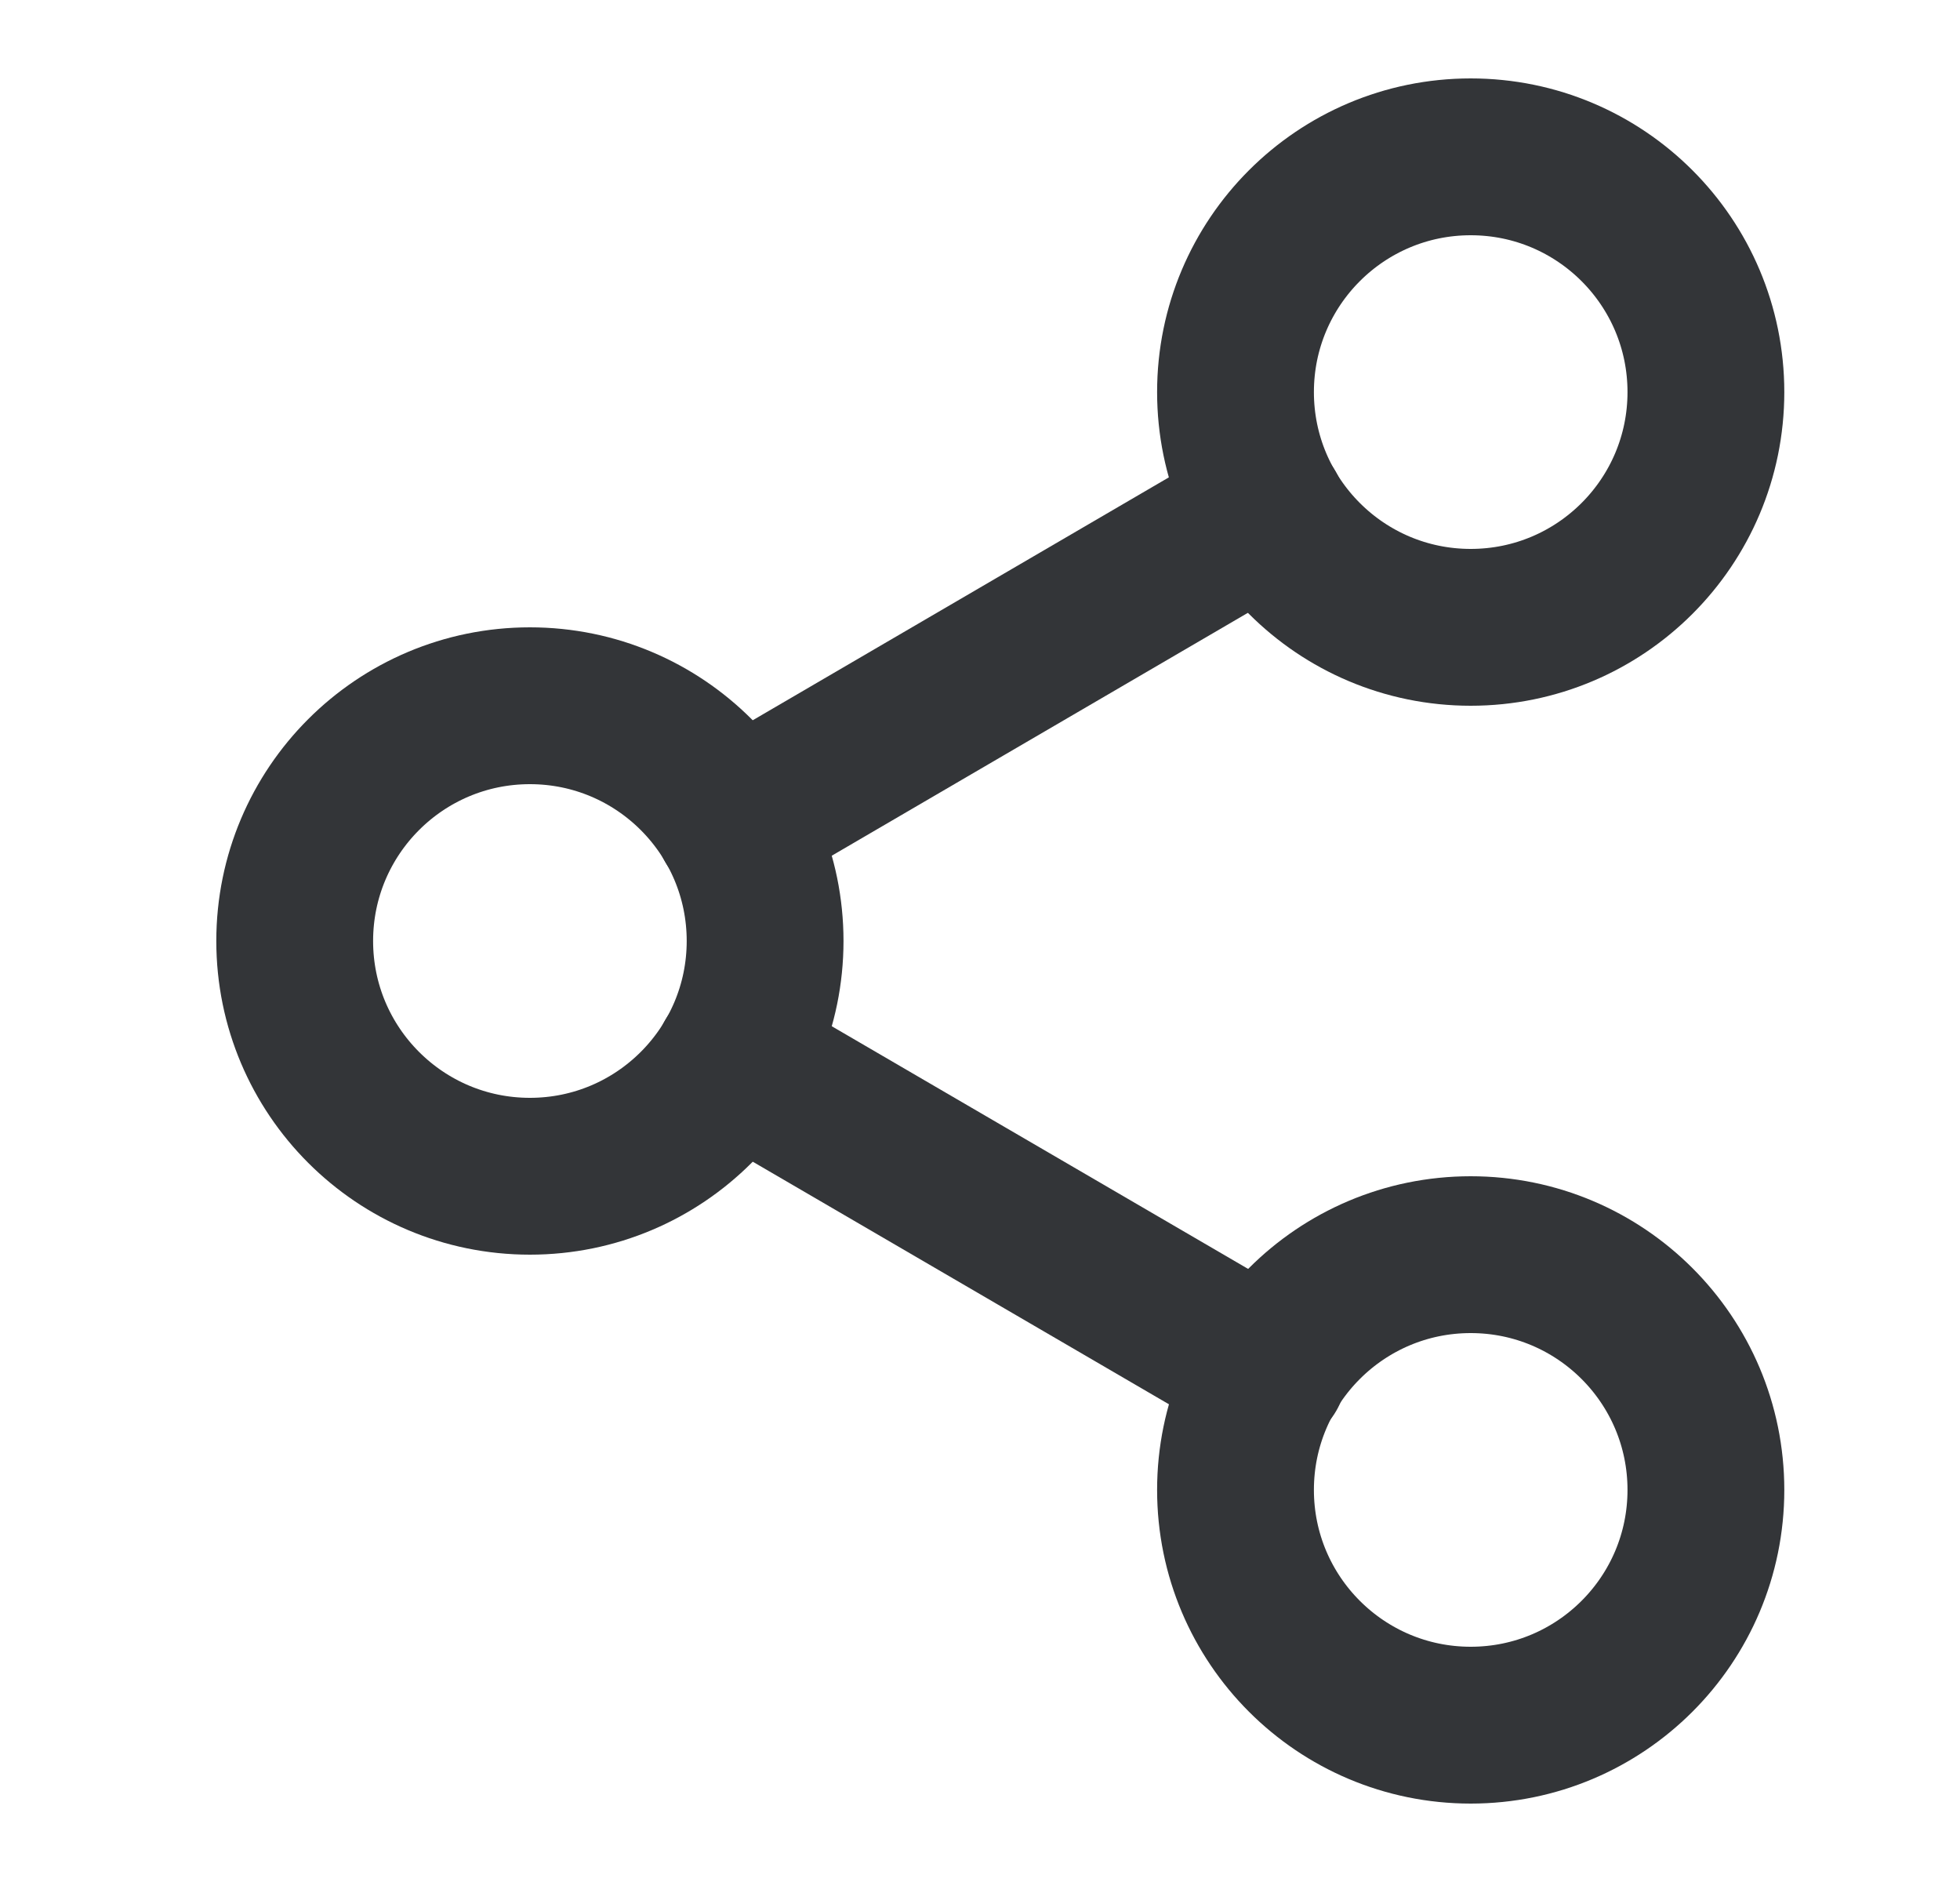
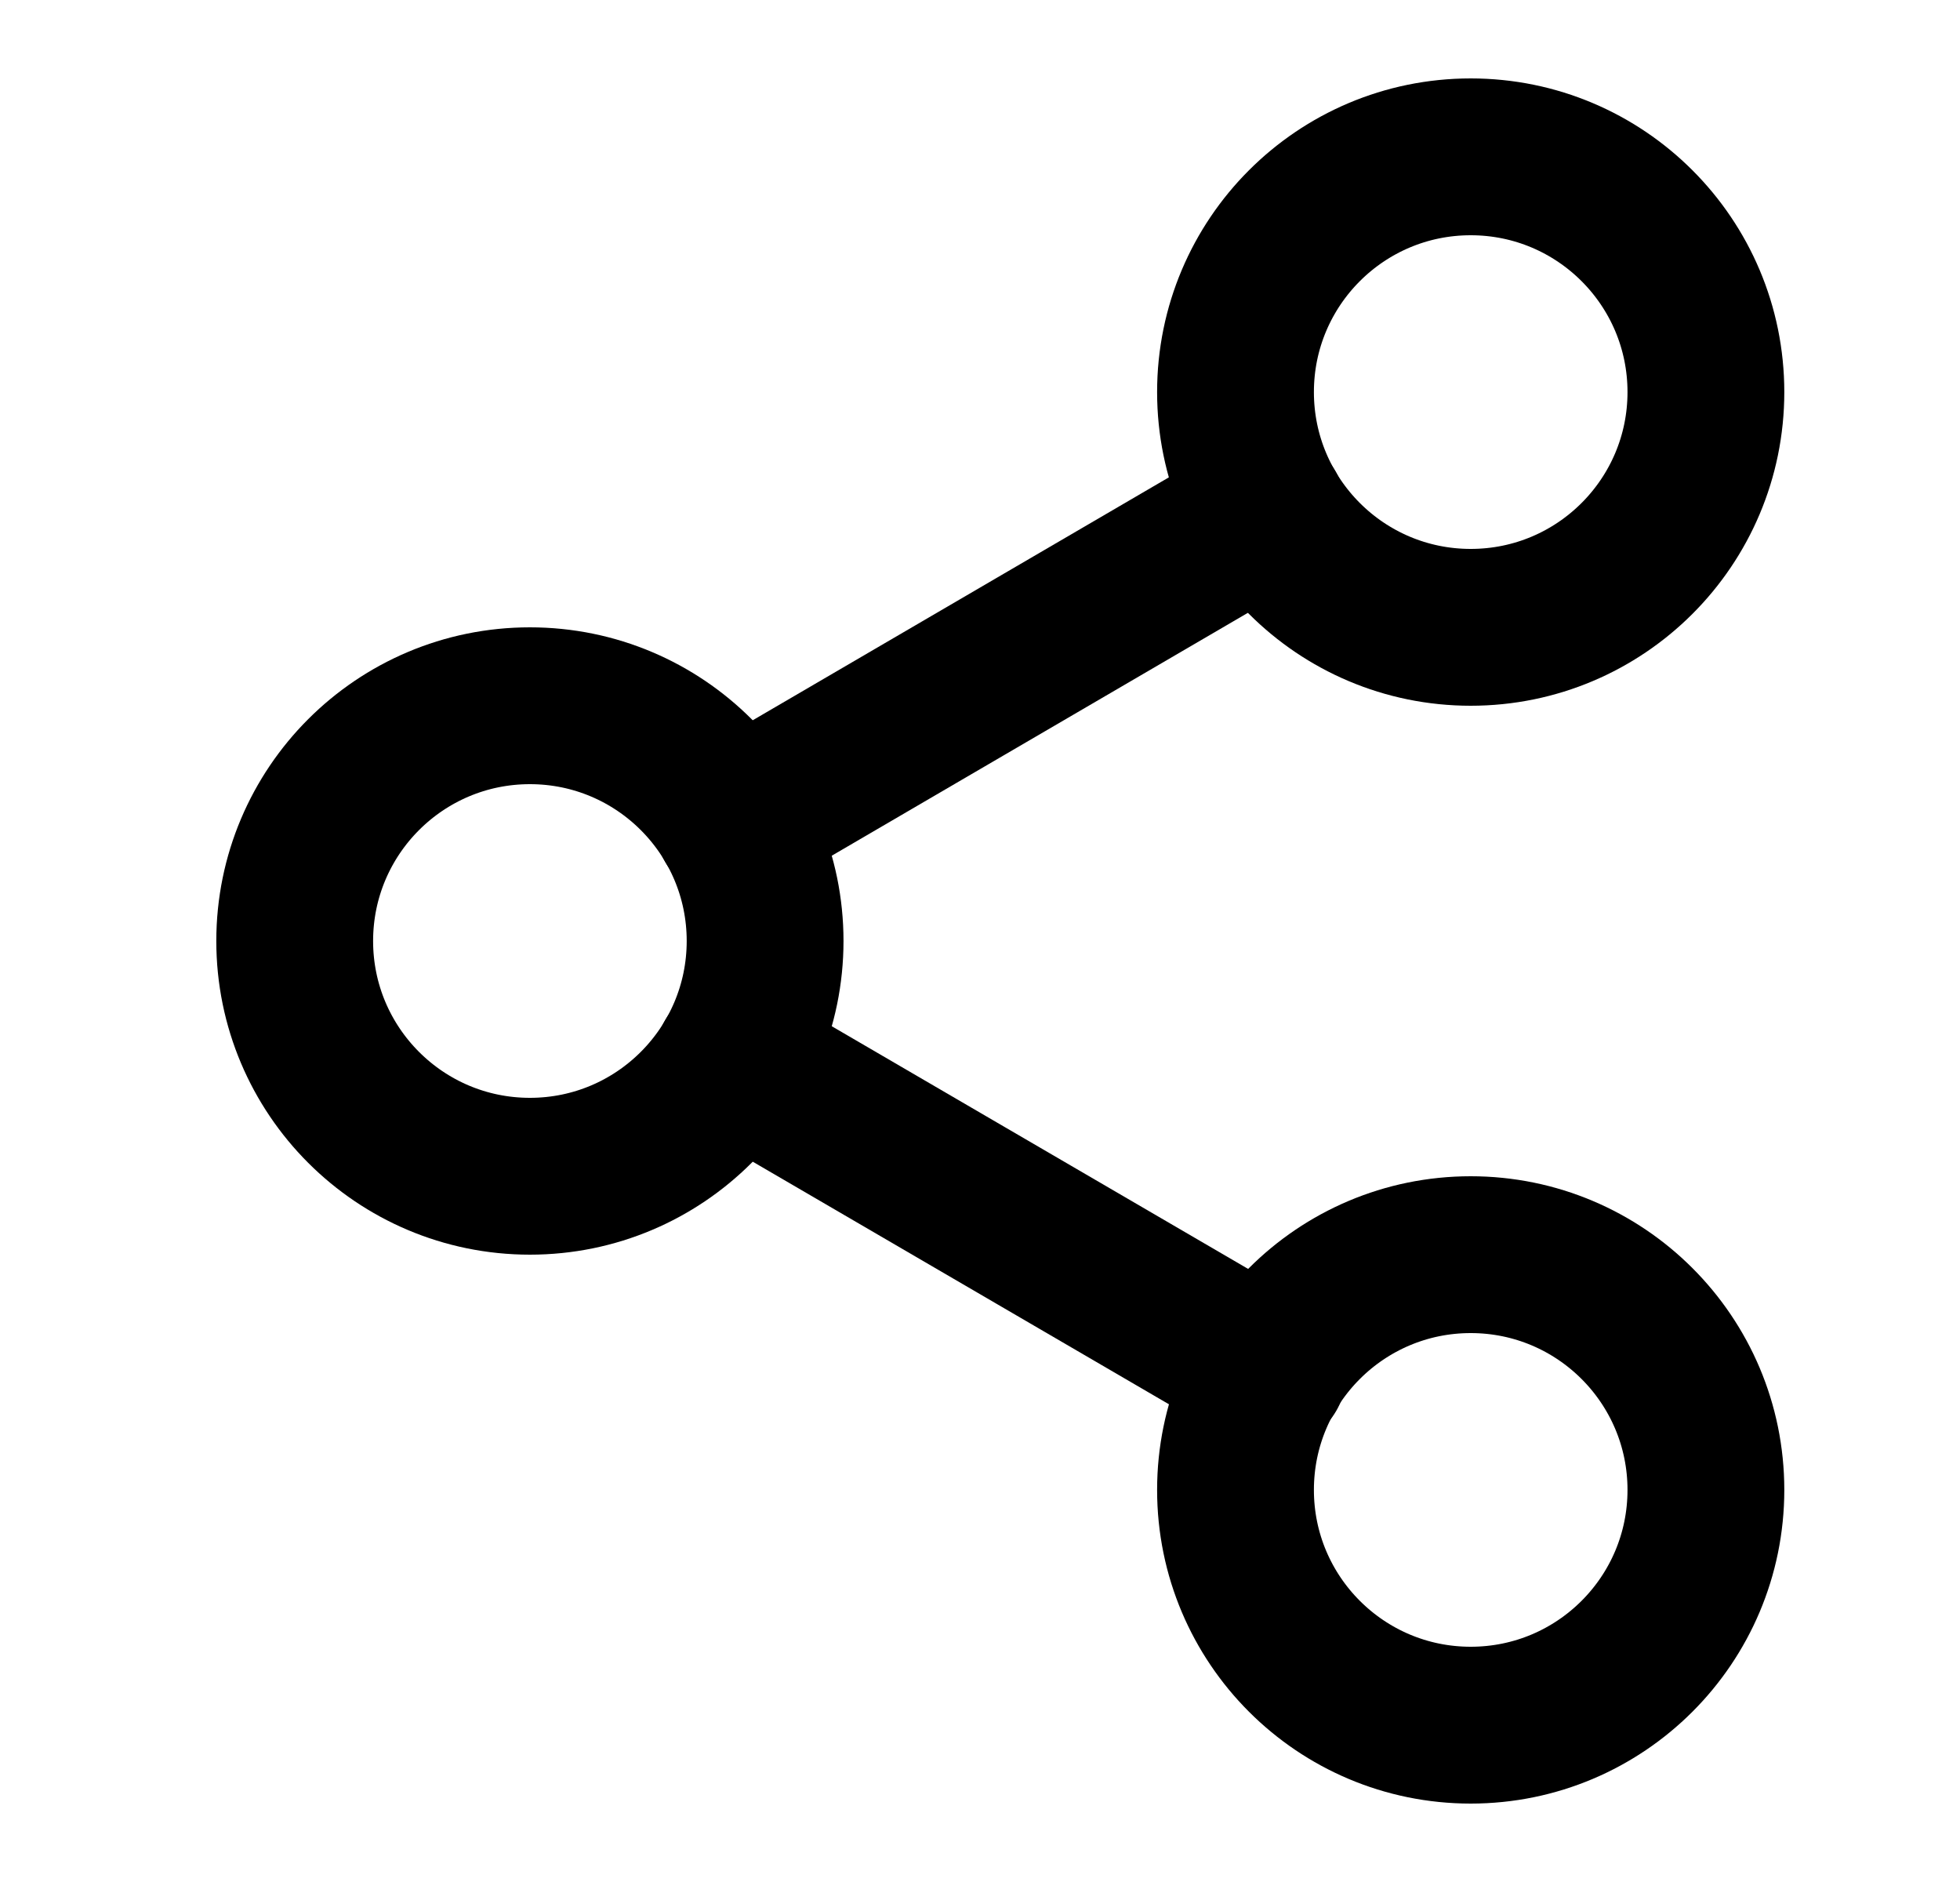
<svg xmlns="http://www.w3.org/2000/svg" width="25" height="24" viewBox="0 0 25 24" fill="none">
-   <path d="M18.759 8C20.416 8 21.759 6.657 21.759 5C21.759 3.343 20.416 2 18.759 2C17.102 2 15.759 3.343 15.759 5C15.759 6.657 17.102 8 18.759 8Z" stroke="#333538" stroke-width="2" stroke-linecap="round" stroke-linejoin="round" />
-   <path d="M6.759 15C8.416 15 9.759 13.657 9.759 12C9.759 10.343 8.416 9 6.759 9C5.102 9 3.759 10.343 3.759 12C3.759 13.657 5.102 15 6.759 15Z" stroke="#333538" stroke-width="2" stroke-linecap="round" stroke-linejoin="round" />
-   <path d="M18.759 22C20.416 22 21.759 20.657 21.759 19C21.759 17.343 20.416 16 18.759 16C17.102 16 15.759 17.343 15.759 19C15.759 20.657 17.102 22 18.759 22Z" stroke="#333538" stroke-width="2" stroke-linecap="round" stroke-linejoin="round" />
-   <path d="M9.349 13.51L16.179 17.49" stroke="#333538" stroke-width="2" stroke-linecap="round" stroke-linejoin="round" />
-   <path d="M16.169 6.51L9.349 10.49" stroke="#333538" stroke-width="2" stroke-linecap="round" stroke-linejoin="round" />
+   <path d="M18.759 8C20.416 8 21.759 6.657 21.759 5C21.759 3.343 20.416 2 18.759 2C17.102 2 15.759 3.343 15.759 5C15.759 6.657 17.102 8 18.759 8Z" stroke="currentColor" stroke-width="2" stroke-linecap="round" stroke-linejoin="round" />
+   <path d="M6.759 15C8.416 15 9.759 13.657 9.759 12C9.759 10.343 8.416 9 6.759 9C5.102 9 3.759 10.343 3.759 12C3.759 13.657 5.102 15 6.759 15Z" stroke="currentColor" stroke-width="2" stroke-linecap="round" stroke-linejoin="round" />
+   <path d="M18.759 22C20.416 22 21.759 20.657 21.759 19C21.759 17.343 20.416 16 18.759 16C17.102 16 15.759 17.343 15.759 19C15.759 20.657 17.102 22 18.759 22Z" stroke="currentColor" stroke-width="2" stroke-linecap="round" stroke-linejoin="round" />
+   <path d="M9.349 13.51L16.179 17.49" stroke="currentColor" stroke-width="2" stroke-linecap="round" stroke-linejoin="round" />
+   <path d="M16.169 6.51L9.349 10.49" stroke="currentColor" stroke-width="2" stroke-linecap="round" stroke-linejoin="round" />
</svg>
